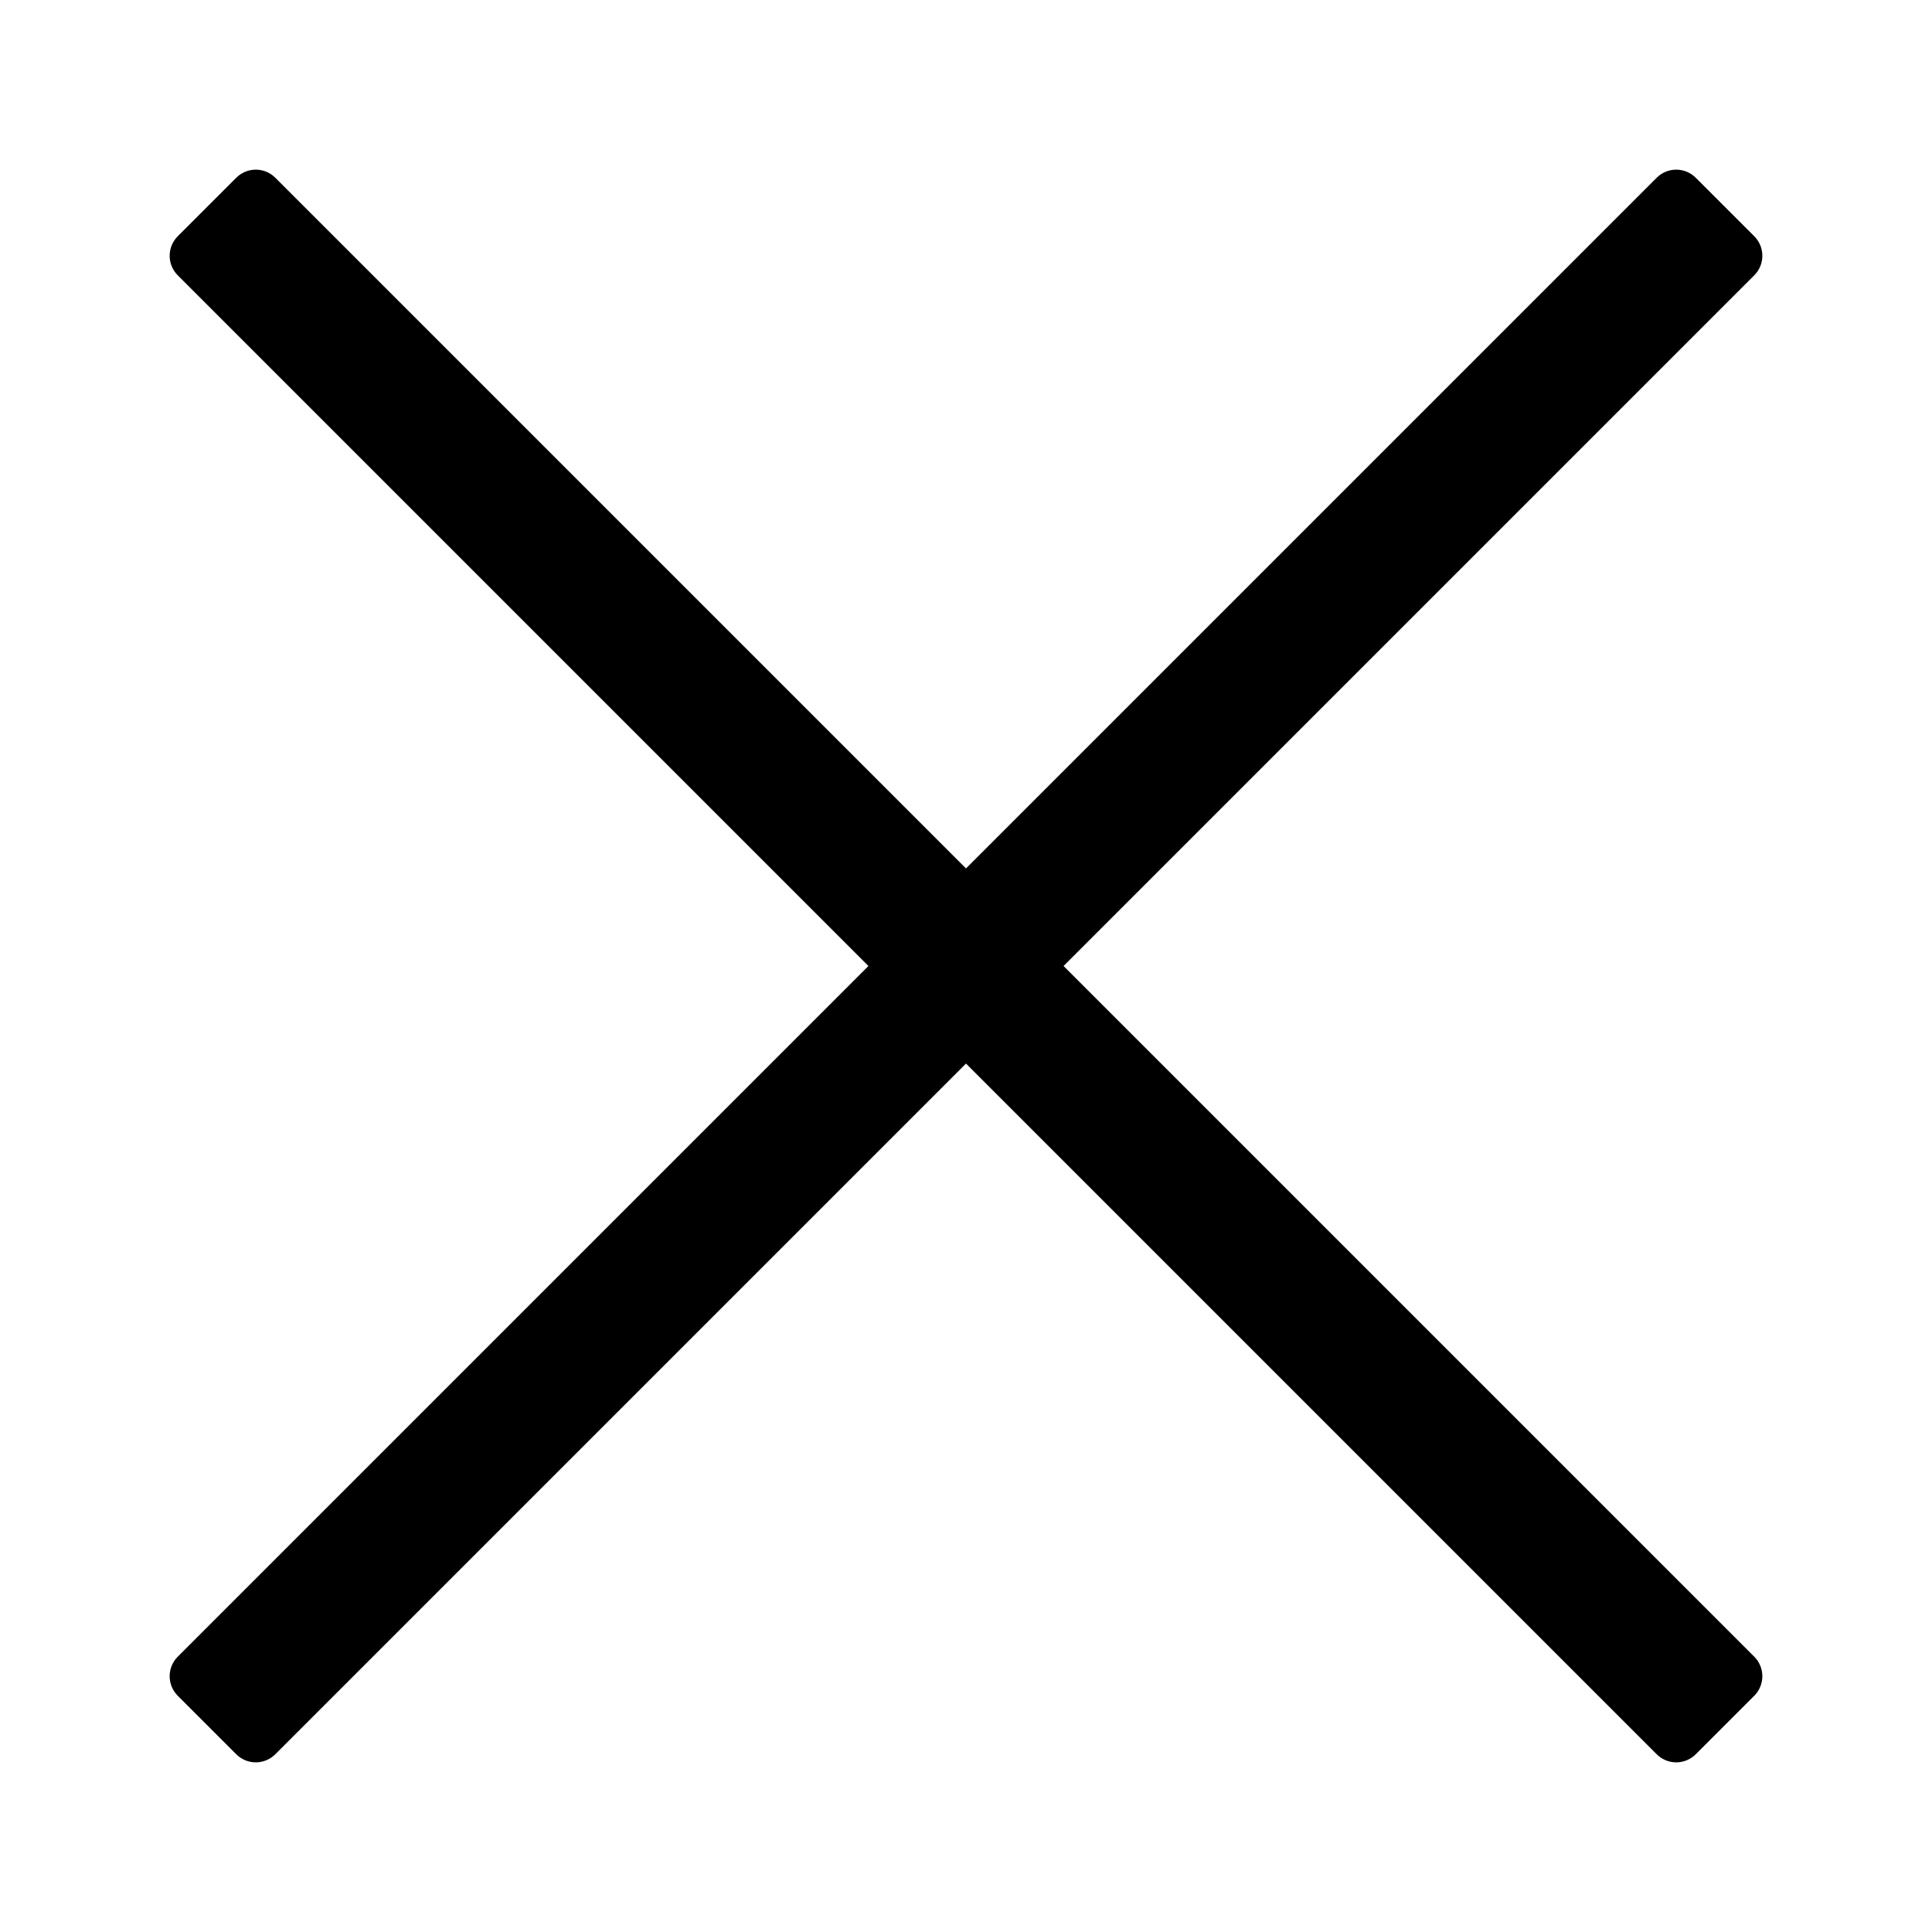
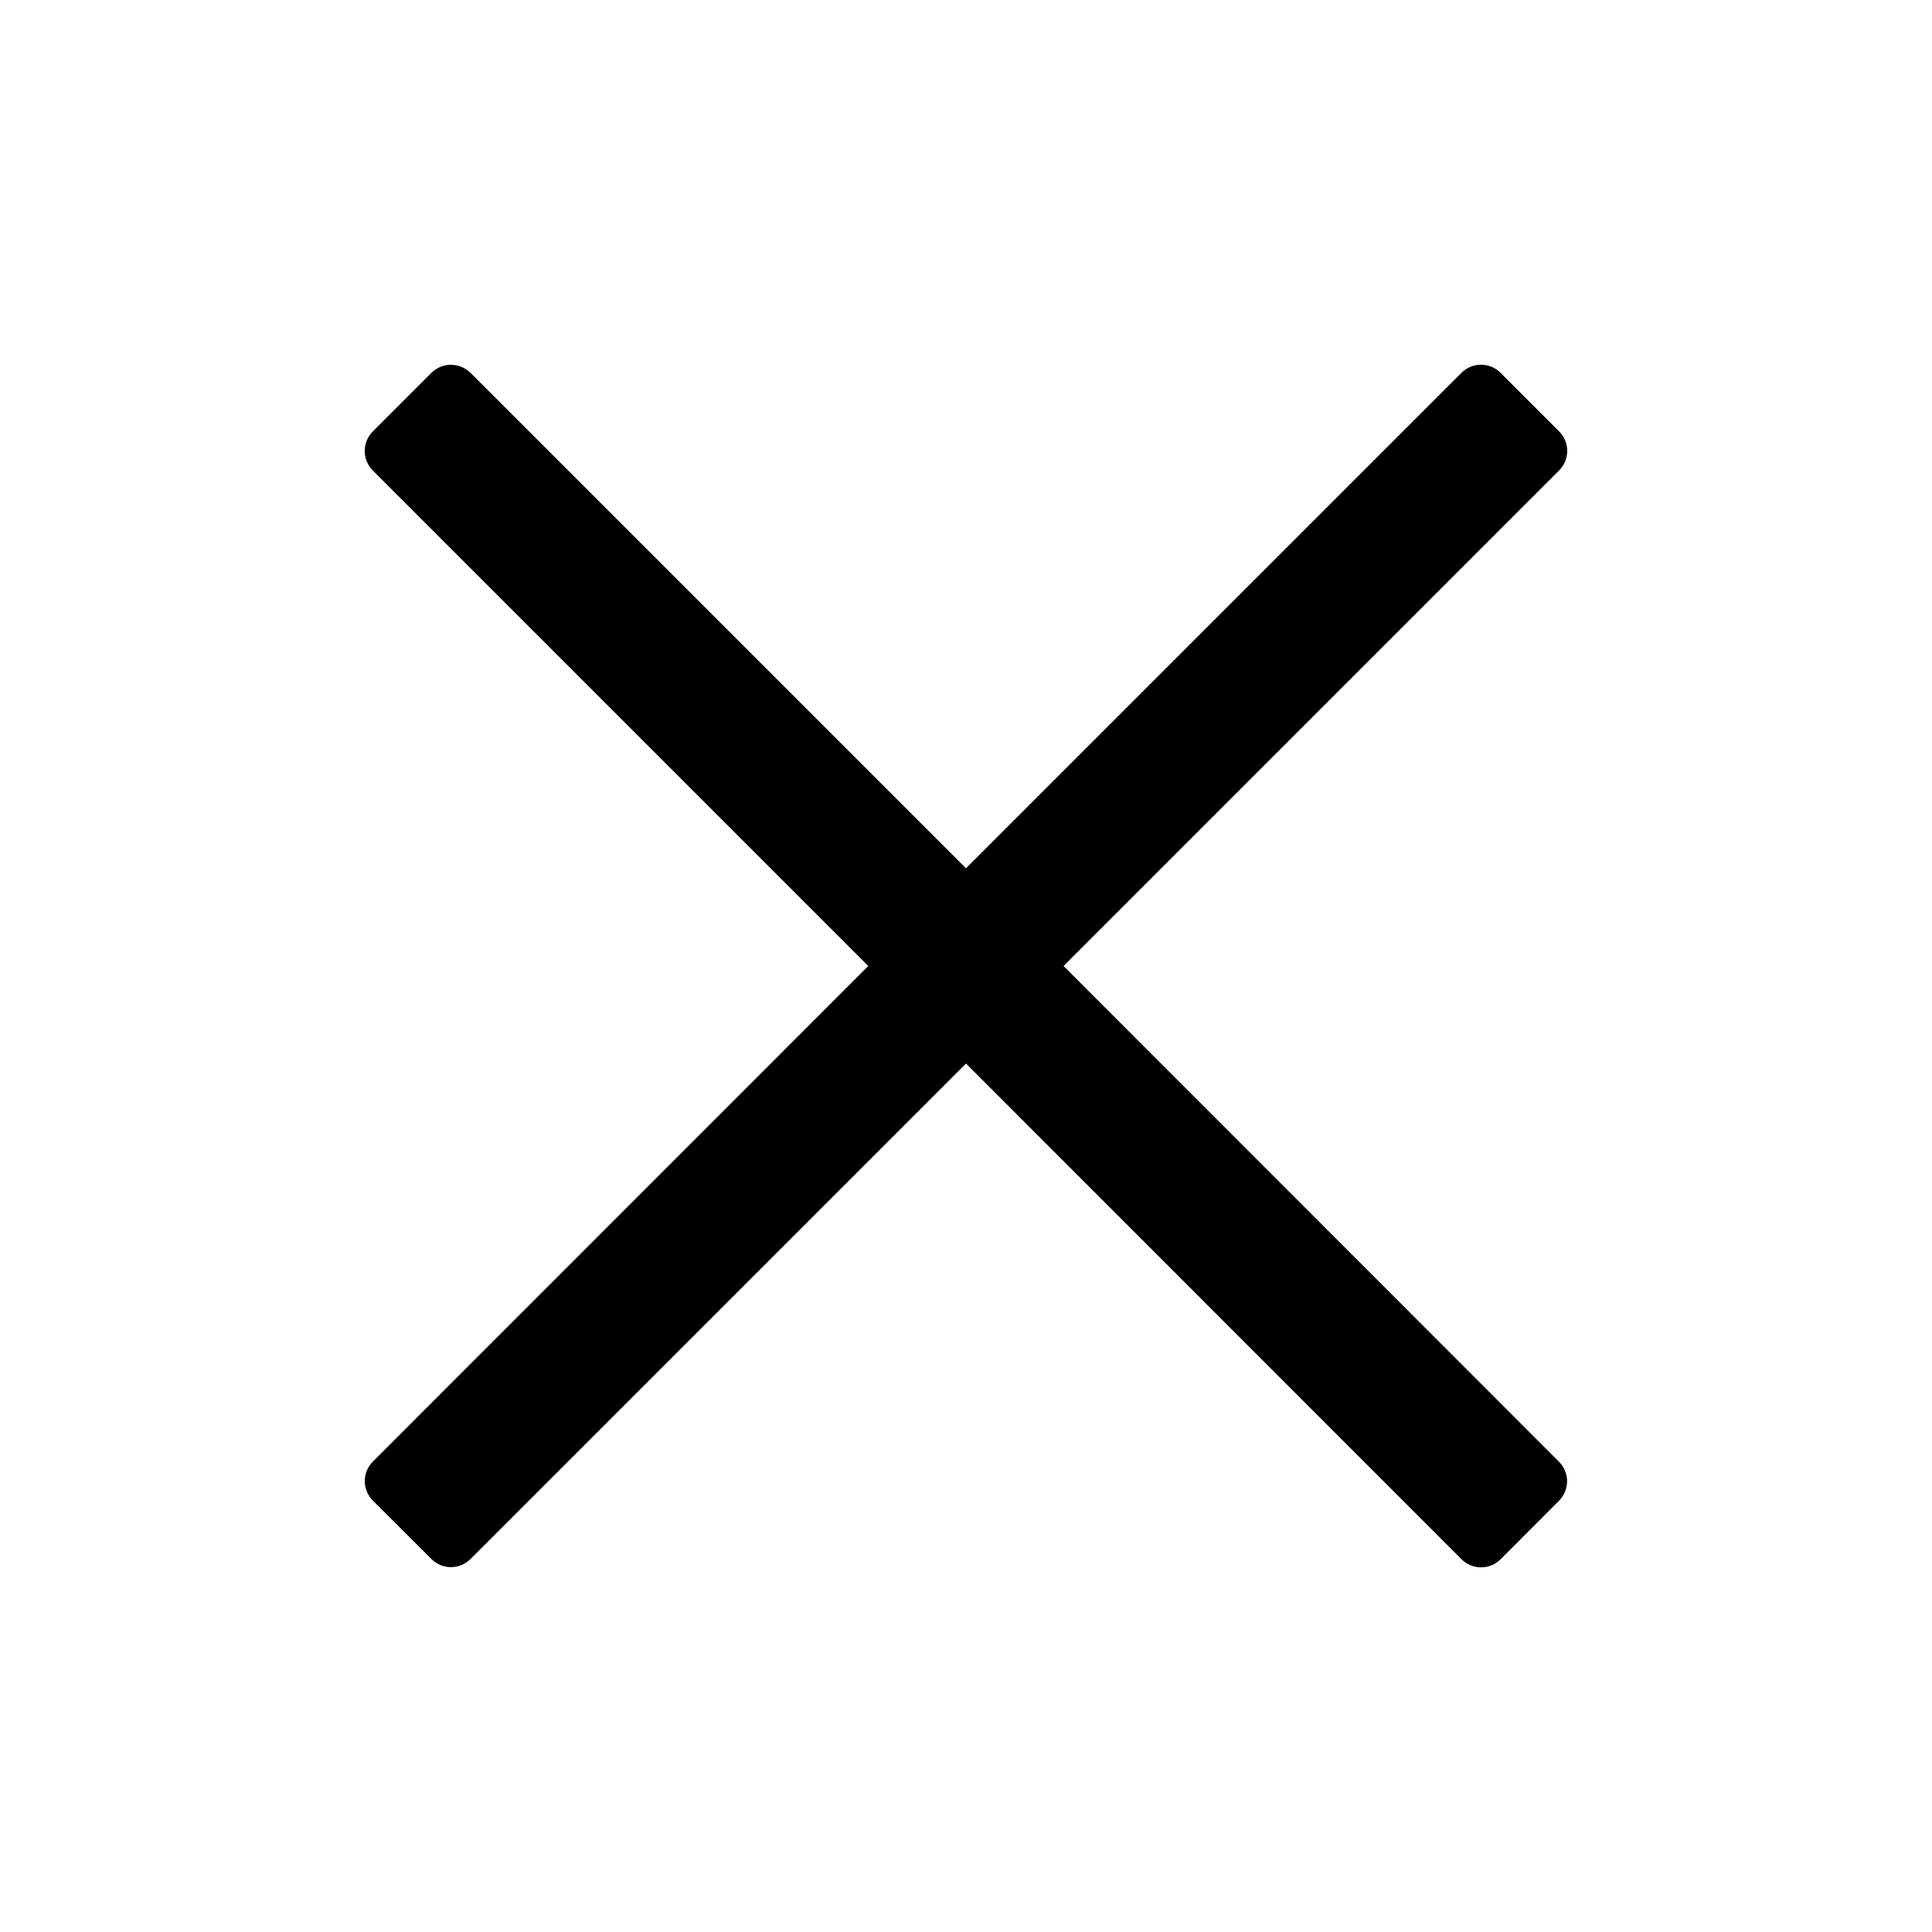
<svg viewBox="64 64 896 896" focusable="false">
-   <path d="M191.68 146.432 877.568 832.32a12.8 12.8 0 0 1 0 18.112l-27.136 27.136a12.8 12.8 0 0 1-18.112 0L146.432 191.68a12.8 12.8 0 0 1 0-18.112l27.136-27.136a12.8 12.8 0 0 1 18.112 0z" />
-   <path d="m850.432 146.432 27.136 27.136a12.8 12.8 0 0 1 0 18.112L191.68 877.568a12.8 12.8 0 0 1-18.112 0l-27.136-27.136a12.8 12.8 0 0 1 0-18.112L832.32 146.432a12.8 12.8 0 0 1 18.112 0z" />
+   <path d="M282.24 236.928 512 466.688l229.76-229.76a12.8 12.8 0 0 1 18.176 0l27.136 27.136a12.8 12.8 0 0 1 0 18.112L557.248 512l229.76 229.888a12.8 12.8 0 0 1 0 18.112l-27.072 27.136a12.8 12.8 0 0 1-18.112 0L512 557.248l-229.76 229.76a12.8 12.8 0 0 1-18.176 0l-27.136-27.072a12.8 12.8 0 0 1 0-18.112L466.688 512l-229.76-229.76a12.8 12.8 0 0 1 0-18.176l27.136-27.136a12.8 12.8 0 0 1 18.112 0z" />
</svg>
